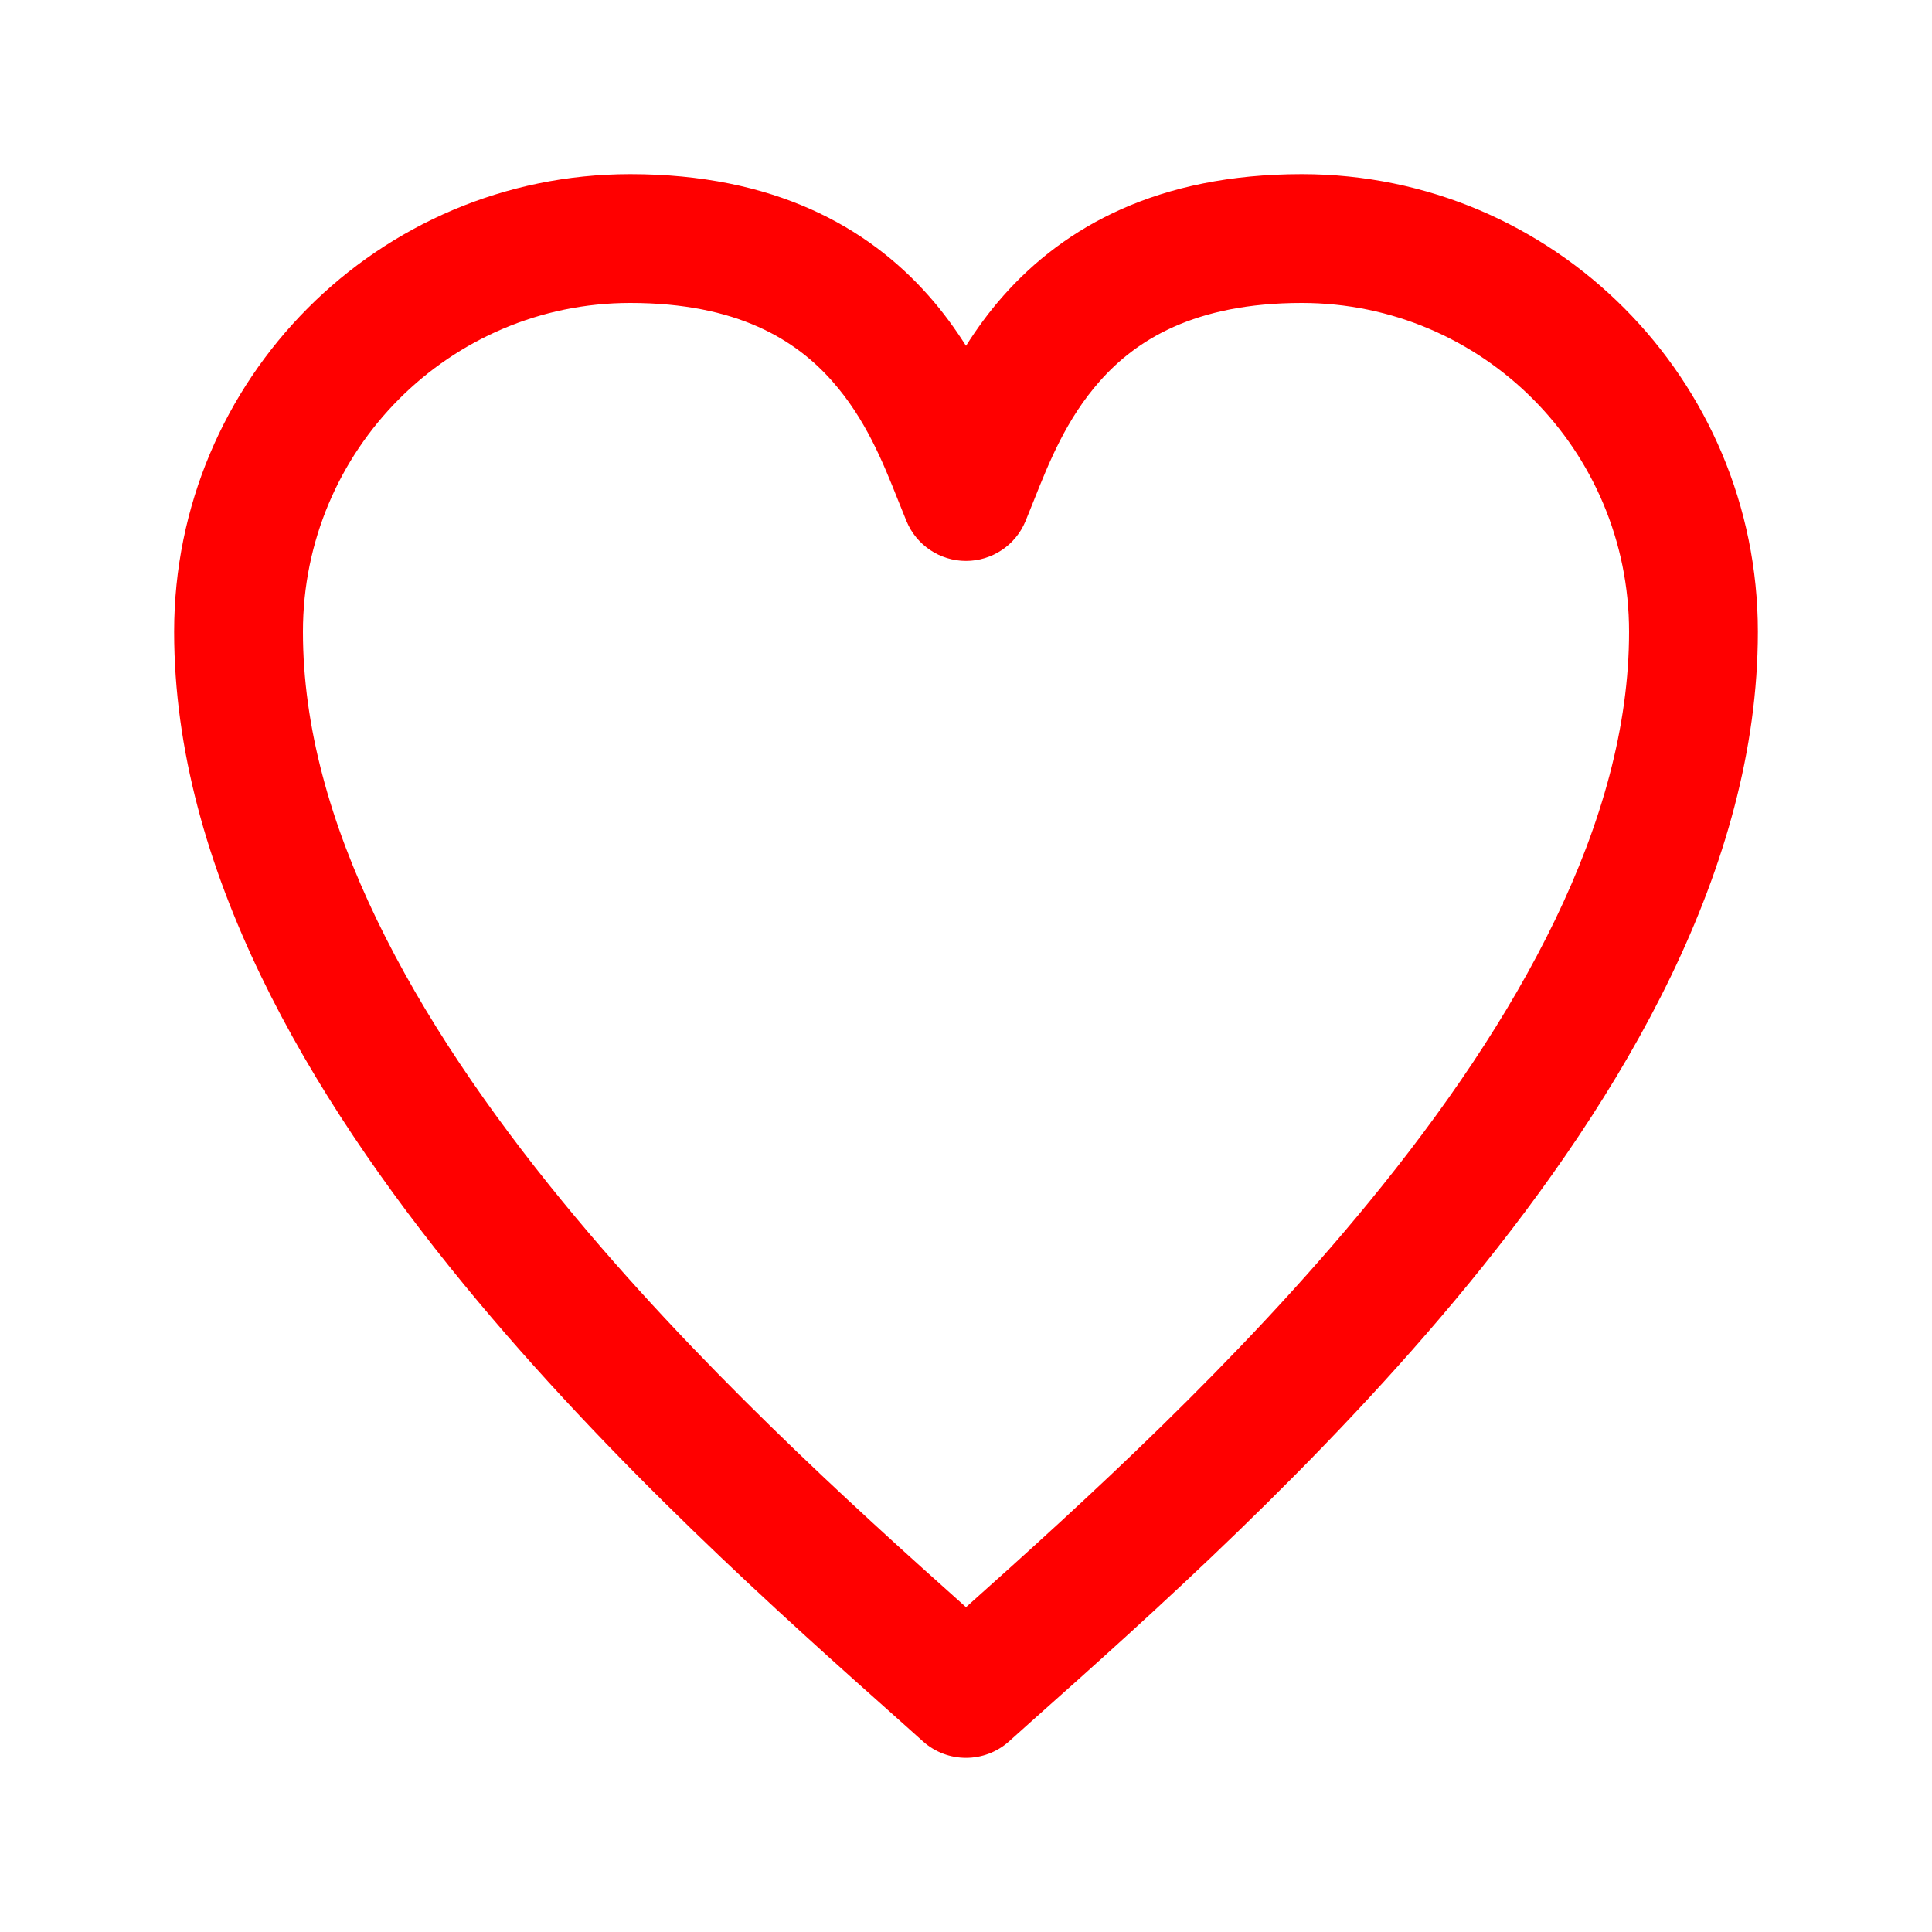
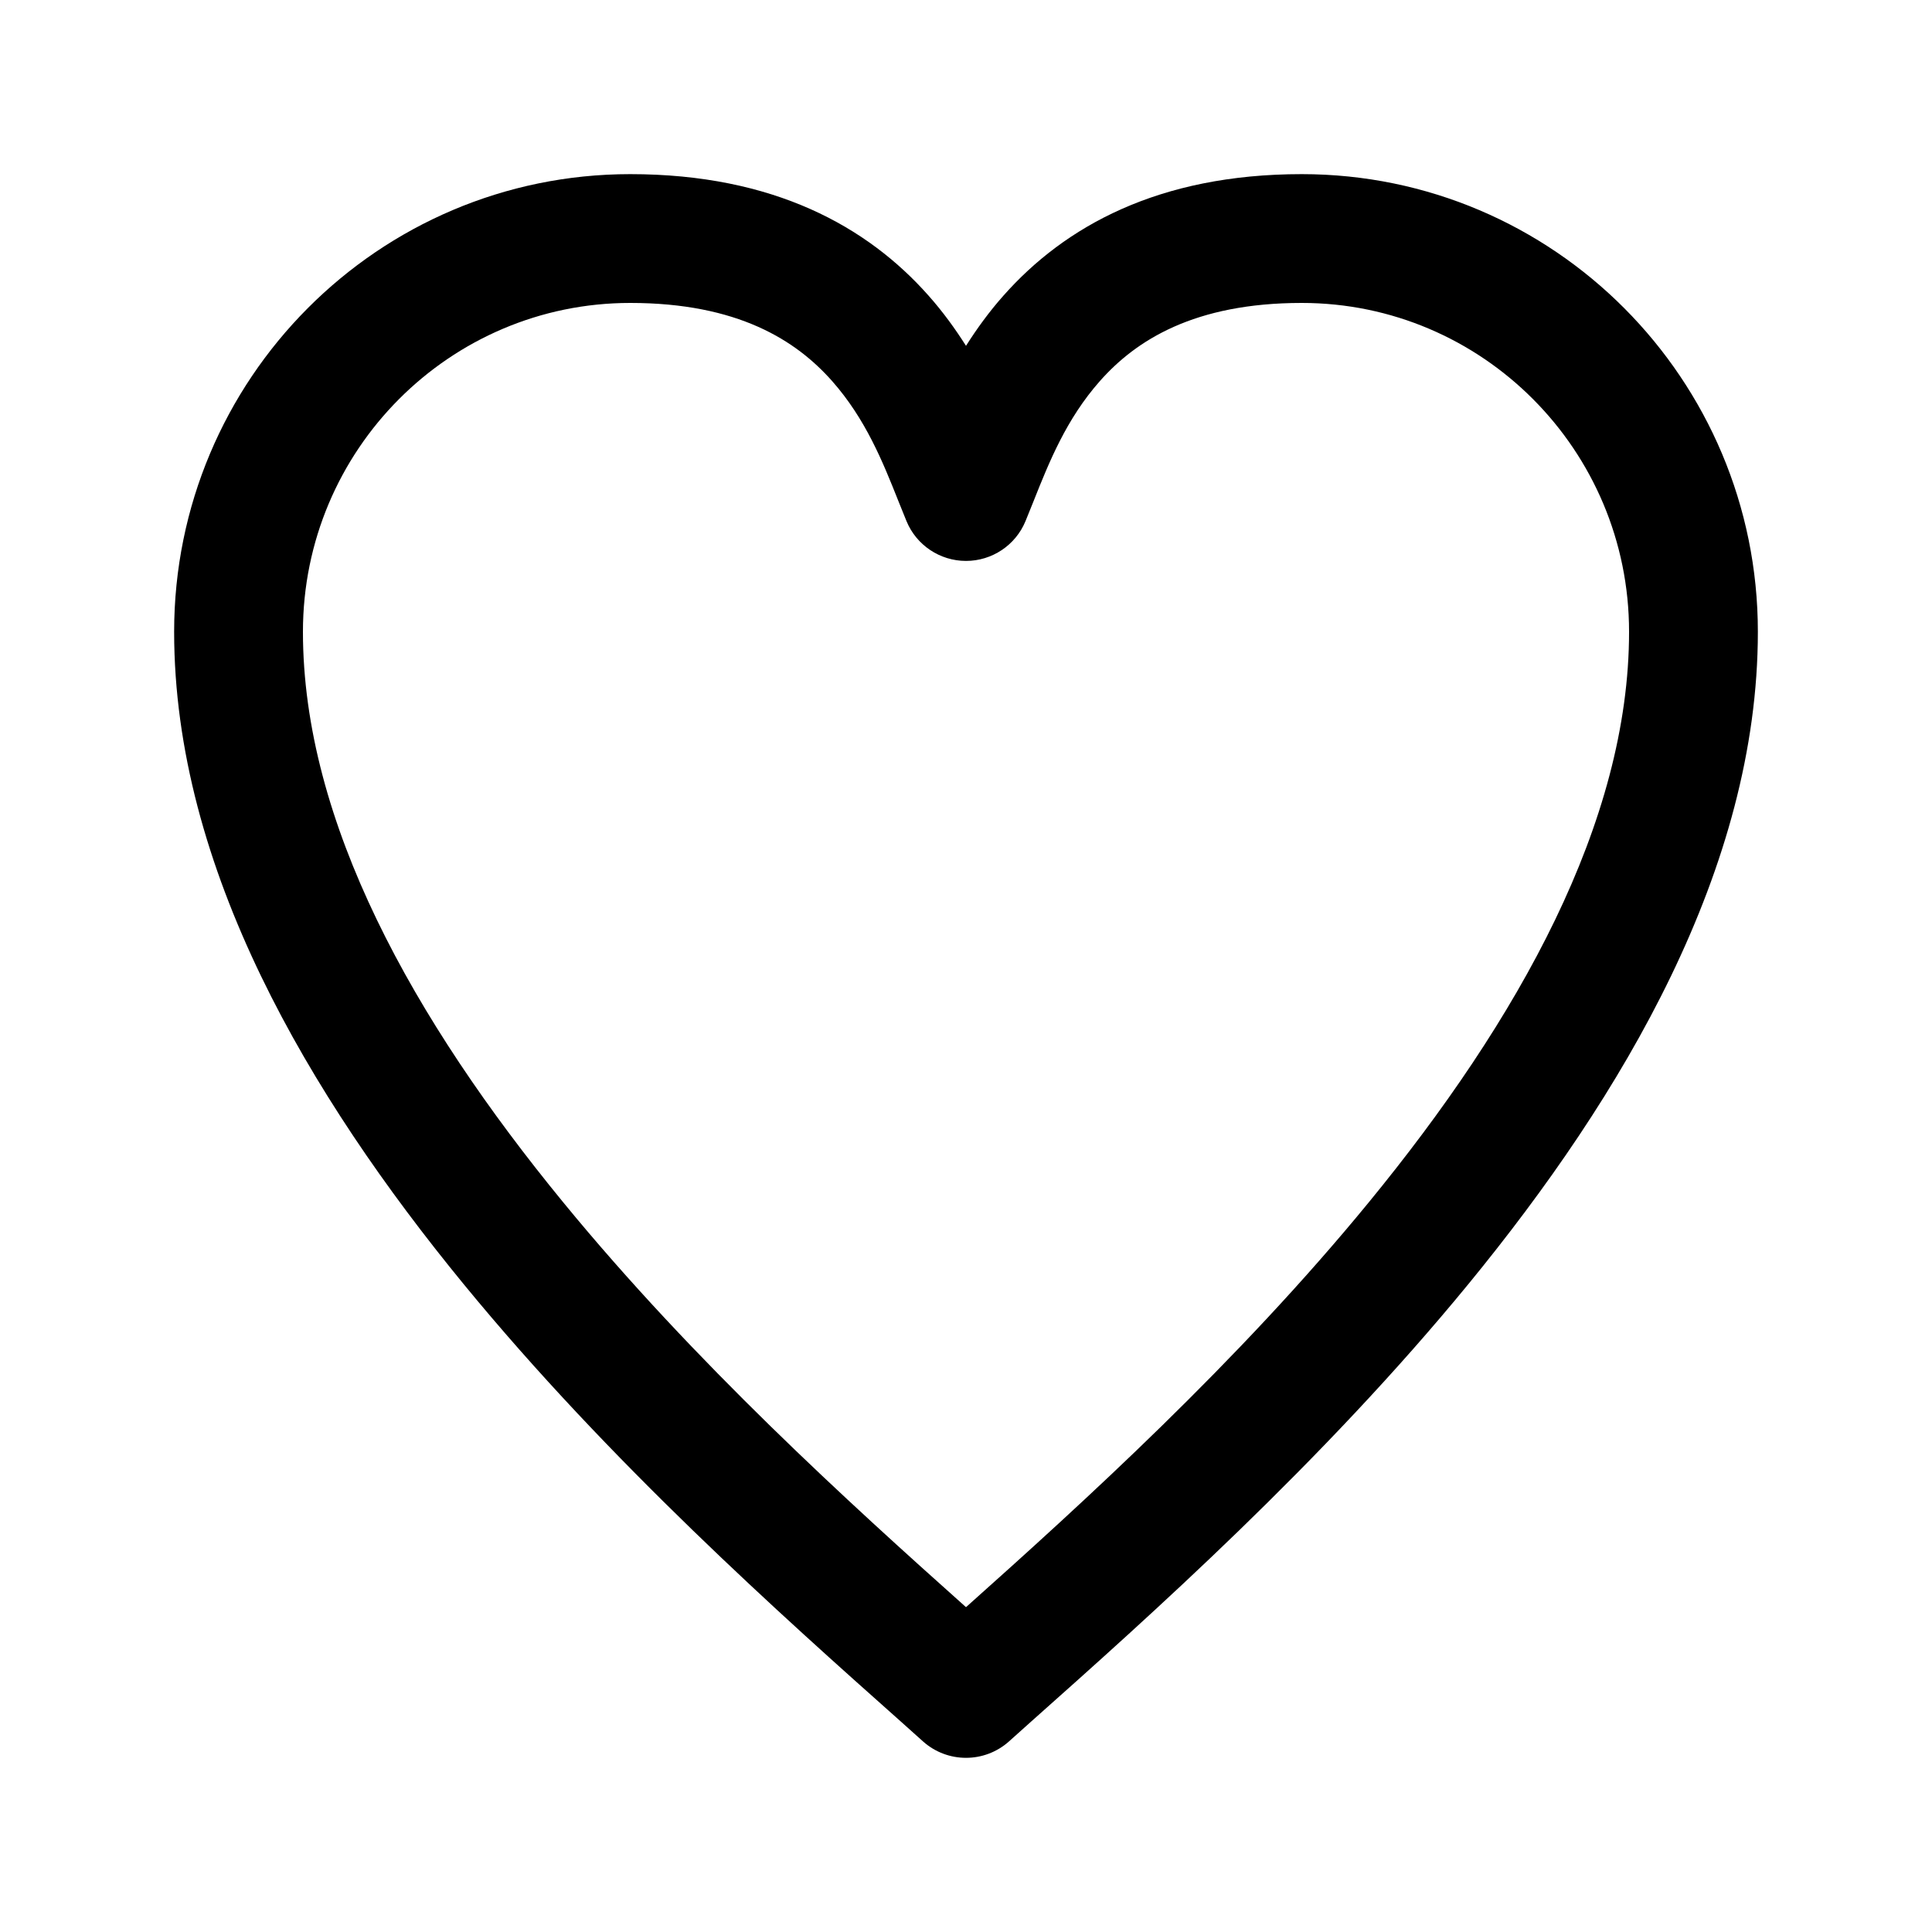
<svg xmlns="http://www.w3.org/2000/svg" width="15" height="15" viewBox="0 0 15 15" fill="none">
-   <path fill-rule="evenodd" clip-rule="evenodd" d="M4.893 2.352C3.492 2.352 2.352 3.494 2.352 4.905C2.352 6.382 3.21 7.917 4.373 9.335C5.394 10.581 6.595 11.67 7.5 12.478C8.405 11.67 9.606 10.581 10.627 9.335C11.79 7.917 12.648 6.382 12.648 4.905C12.648 3.494 11.508 2.352 10.107 2.352C9.271 2.352 8.819 2.643 8.54 2.958C8.279 3.253 8.146 3.586 8.025 3.89C8.004 3.943 7.983 3.995 7.962 4.046C7.885 4.233 7.702 4.355 7.5 4.355C7.298 4.355 7.115 4.233 7.038 4.046C7.017 3.995 6.996 3.943 6.975 3.89C6.854 3.586 6.721 3.253 6.46 2.958C6.181 2.643 5.729 2.352 4.893 2.352ZM1.352 4.905C1.352 2.945 2.936 1.352 4.893 1.352C6.008 1.352 6.735 1.76 7.209 2.295C7.321 2.421 7.417 2.554 7.5 2.685C7.583 2.554 7.679 2.421 7.791 2.295C8.265 1.76 8.992 1.352 10.107 1.352C12.064 1.352 13.648 2.945 13.648 4.905C13.648 6.74 12.601 8.505 11.401 9.969C10.264 11.356 8.922 12.551 8.006 13.366C7.946 13.419 7.889 13.471 7.833 13.521C7.643 13.69 7.357 13.69 7.167 13.521C7.111 13.471 7.054 13.419 6.994 13.366C6.078 12.551 4.736 11.356 3.599 9.969C2.399 8.505 1.352 6.74 1.352 4.905Z" fill="red" />
+   <path fill-rule="evenodd" clip-rule="evenodd" d="M4.893 2.352C3.492 2.352 2.352 3.494 2.352 4.905C2.352 6.382 3.21 7.917 4.373 9.335C5.394 10.581 6.595 11.67 7.5 12.478C8.405 11.67 9.606 10.581 10.627 9.335C11.79 7.917 12.648 6.382 12.648 4.905C12.648 3.494 11.508 2.352 10.107 2.352C9.271 2.352 8.819 2.643 8.54 2.958C8.279 3.253 8.146 3.586 8.025 3.89C8.004 3.943 7.983 3.995 7.962 4.046C7.885 4.233 7.702 4.355 7.5 4.355C7.298 4.355 7.115 4.233 7.038 4.046C7.017 3.995 6.996 3.943 6.975 3.89C6.854 3.586 6.721 3.253 6.46 2.958C6.181 2.643 5.729 2.352 4.893 2.352ZM1.352 4.905C1.352 2.945 2.936 1.352 4.893 1.352C6.008 1.352 6.735 1.76 7.209 2.295C7.321 2.421 7.417 2.554 7.5 2.685C7.583 2.554 7.679 2.421 7.791 2.295C8.265 1.76 8.992 1.352 10.107 1.352C12.064 1.352 13.648 2.945 13.648 4.905C13.648 6.74 12.601 8.505 11.401 9.969C10.264 11.356 8.922 12.551 8.006 13.366C7.946 13.419 7.889 13.471 7.833 13.521C7.643 13.69 7.357 13.69 7.167 13.521C7.111 13.471 7.054 13.419 6.994 13.366C6.078 12.551 4.736 11.356 3.599 9.969C2.399 8.505 1.352 6.74 1.352 4.905Z" fill="currentColor" />
</svg>
